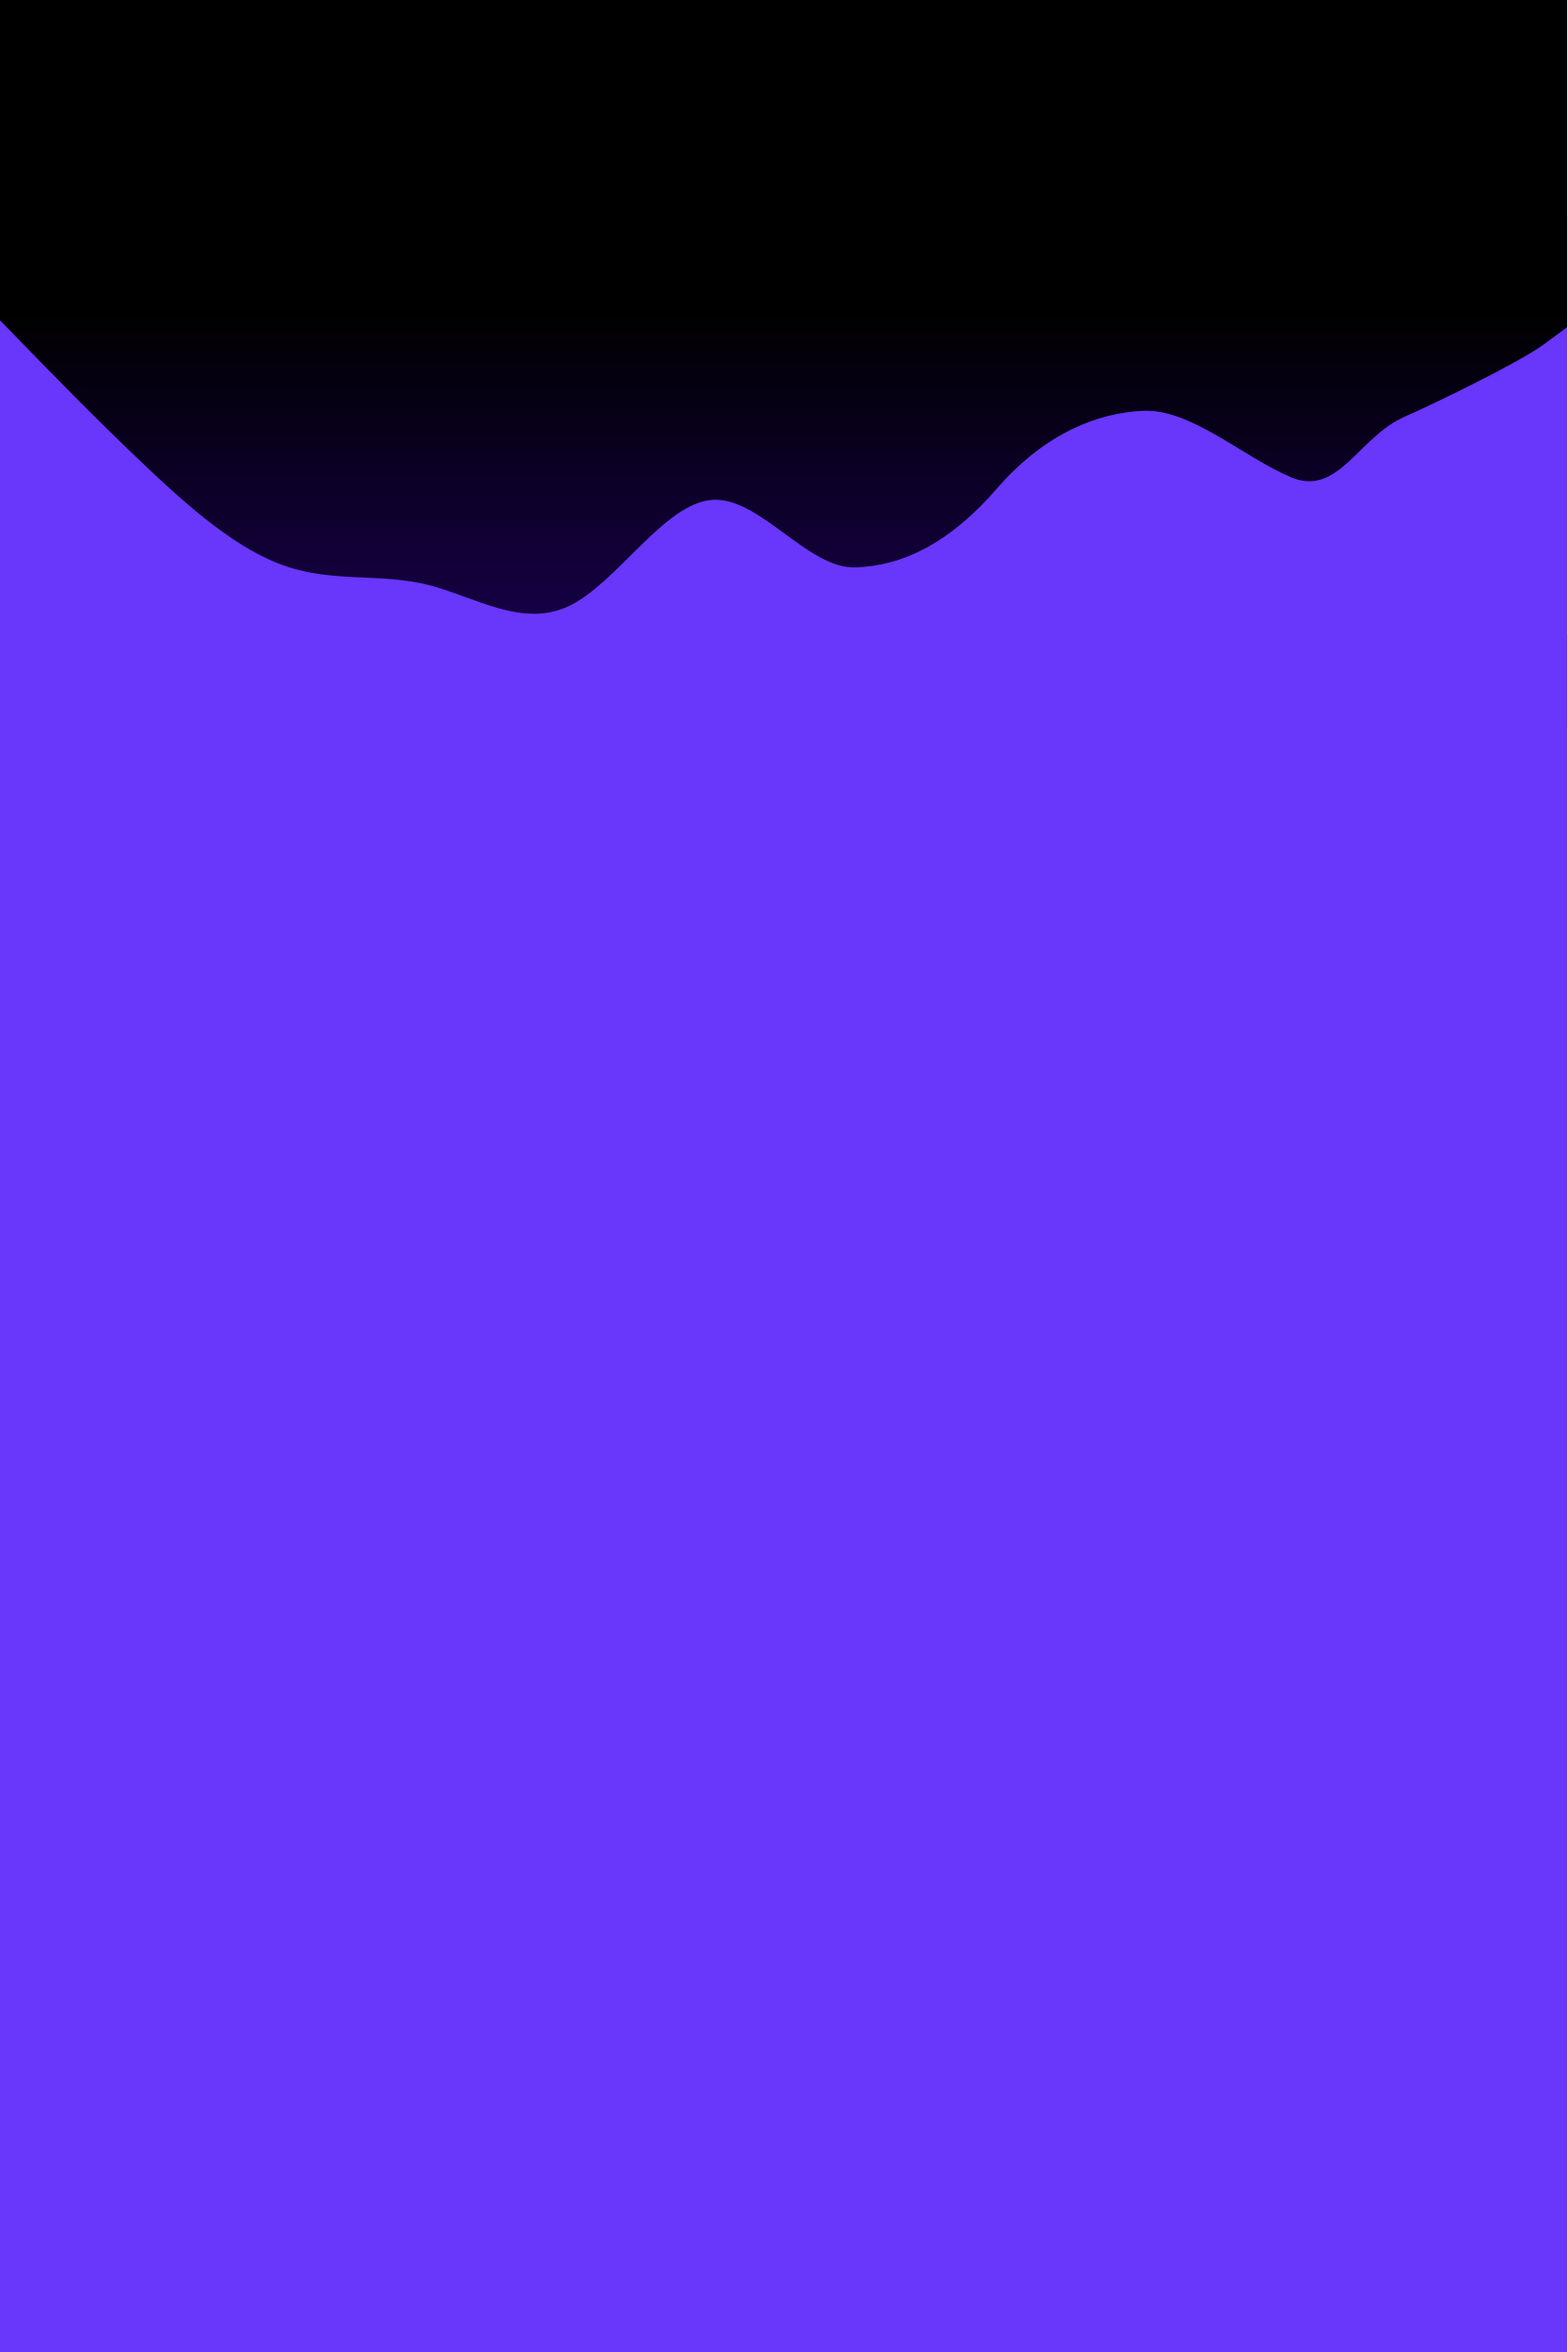
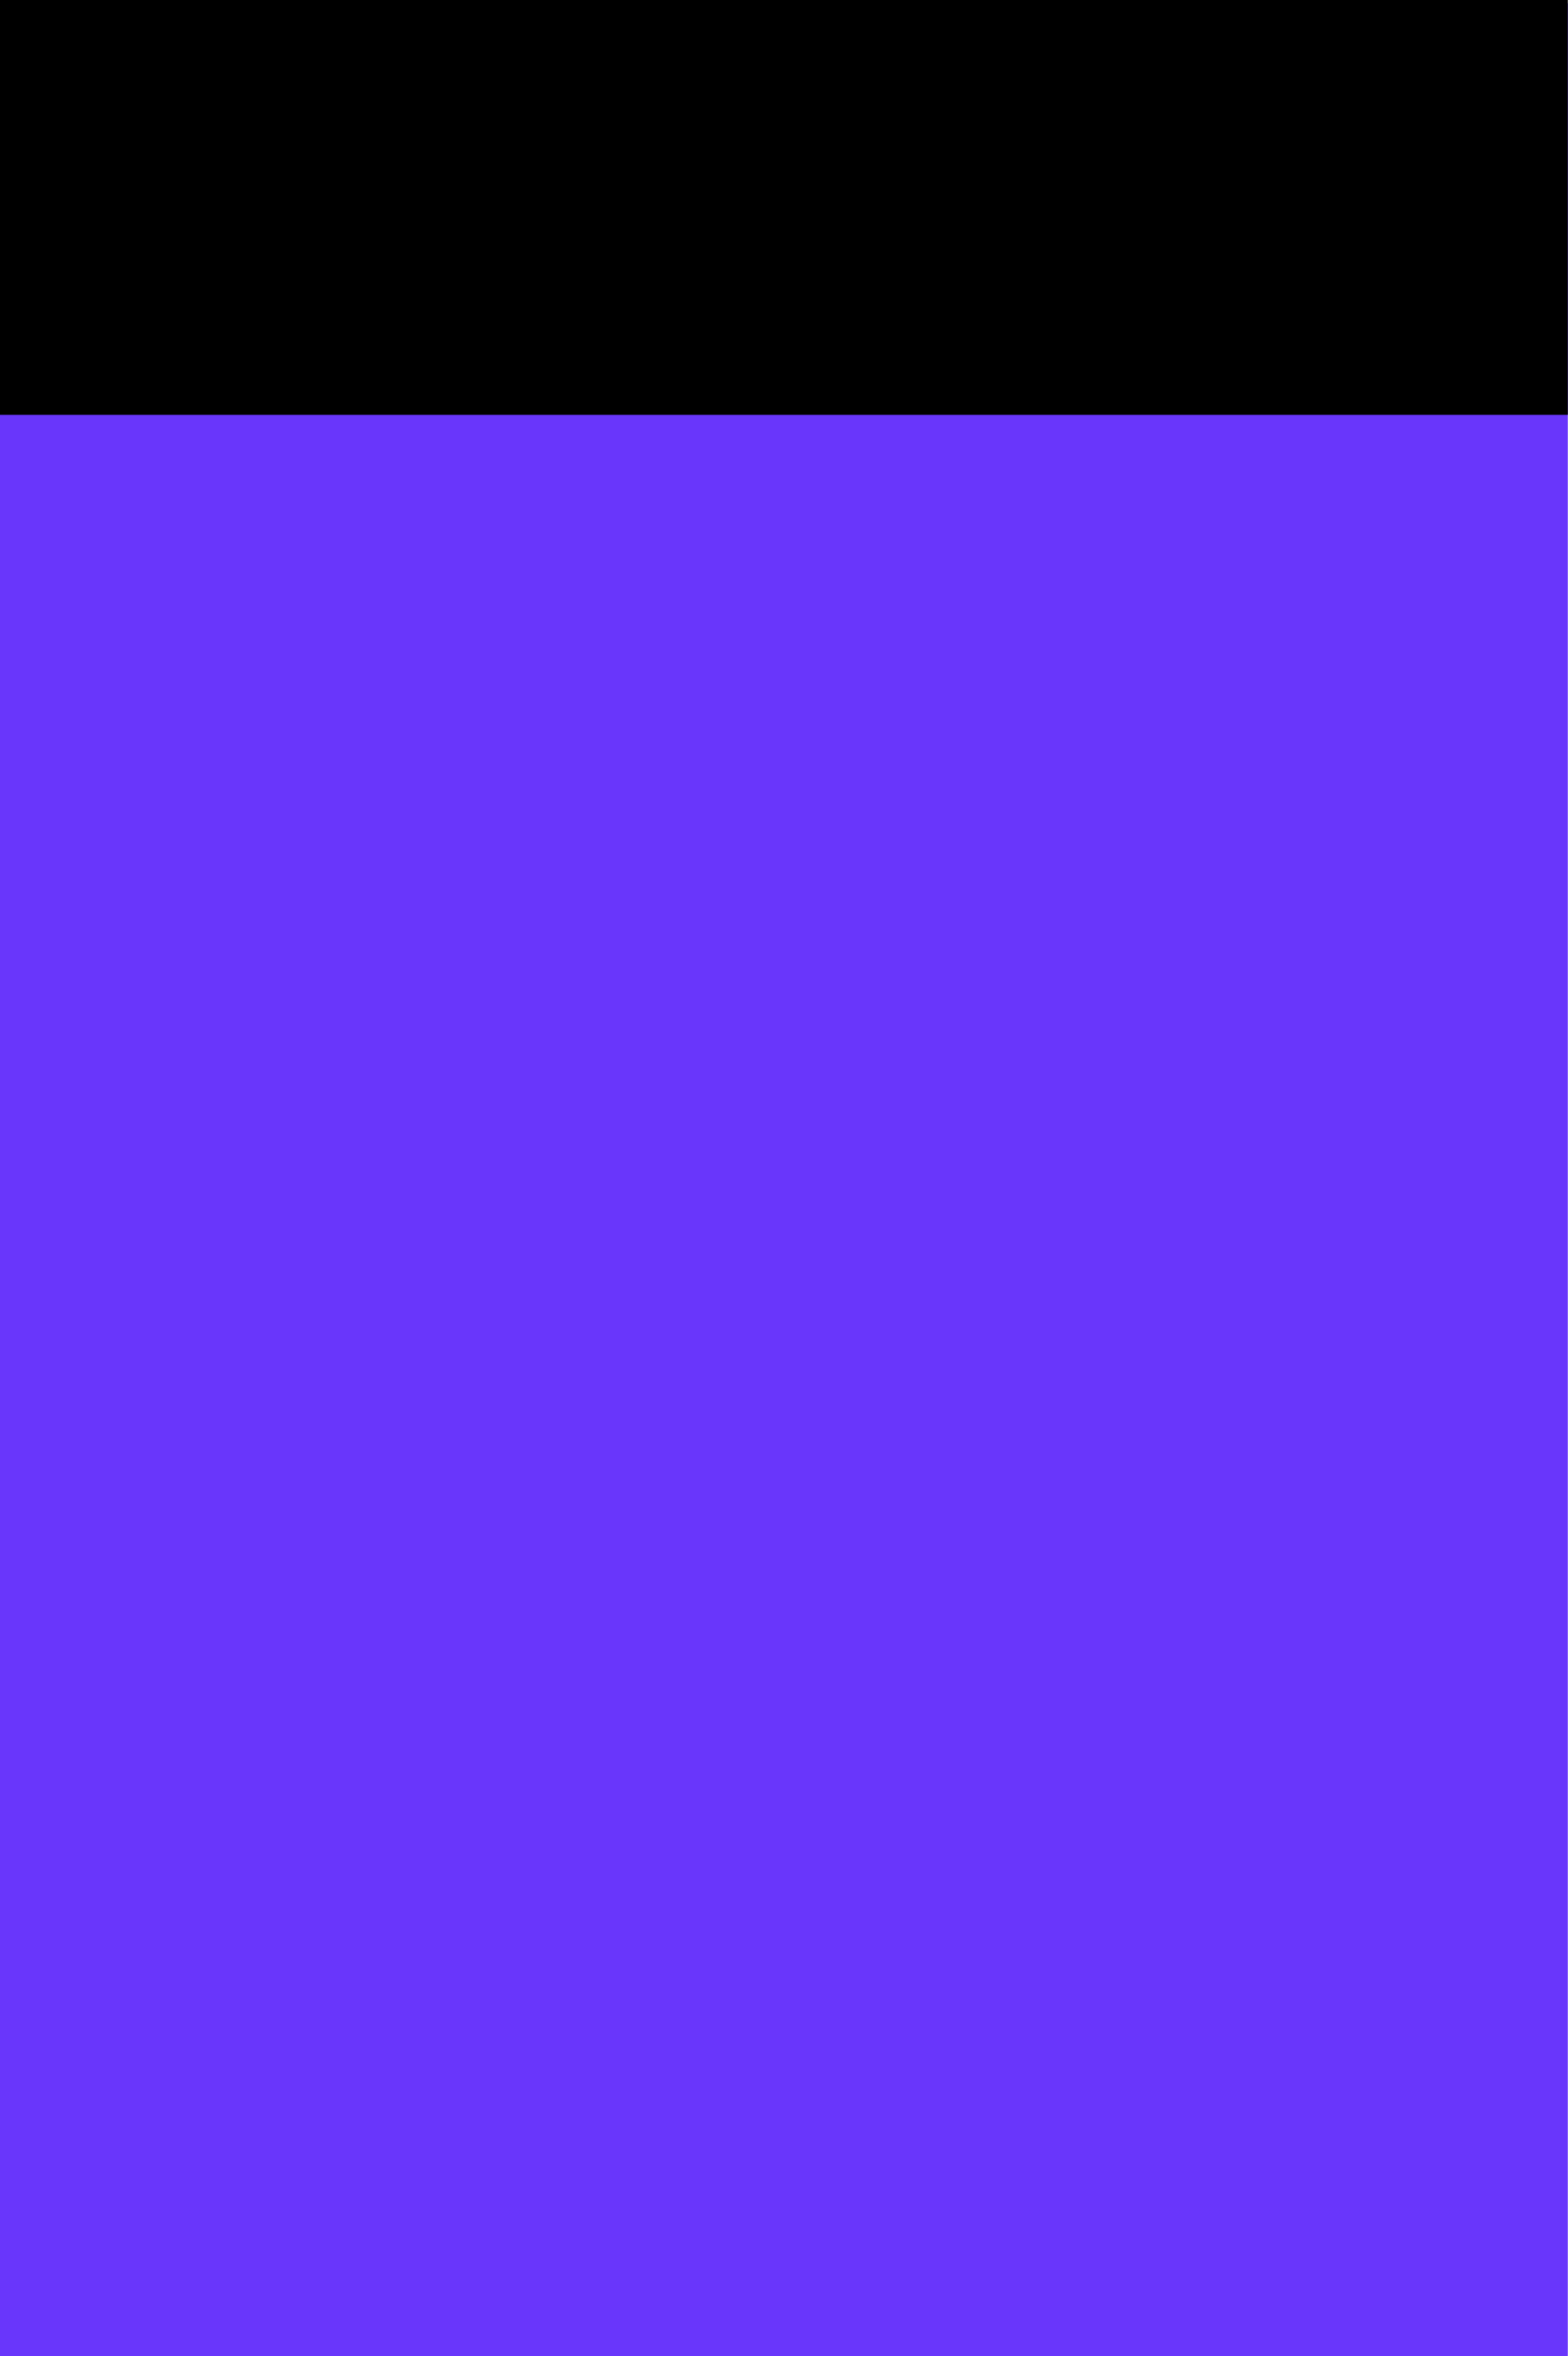
- <svg xmlns="http://www.w3.org/2000/svg" width="1920" height="2881" viewBox="0 0 1920 2881" fill="none">
-   <path d="M1920 892.11L1891 904.319C1862 915.972 1804 940.389 1745.6 963.141C1687.4 986.447 1628.6 1008.64 1570.4 988.112C1512 968.135 1454 904.874 1396 912.643C1338 919.857 1280 997.546 1222 1054.7C1164 1112.42 1106 1149.04 1047.6 1114.08C989.4 1079.12 930.6 971.464 872.4 940.944C814 910.423 756 957.036 698 999.211C640 1041.94 582 1080.78 524 1058.59C466 1036.39 408 953.152 349.6 922.631C291.4 892.11 232.6 914.307 174.4 958.701C116 1003.1 58 1069.69 29 1102.98L6.07967e-05 1136.28L6.07967e-05 265.045H29C58 265.045 116 265.045 174.4 265.045C232.6 265.045 291.4 265.045 349.6 265.045C408 265.045 466 265.045 524 265.045C582 265.045 640 265.045 698 265.045C756 265.045 814 265.045 872.4 265.045C930.6 265.045 989.4 265.045 1047.6 265.045C1106 265.045 1164 265.045 1222 265.045C1280 265.045 1338 265.045 1396 265.045C1454 265.045 1512 265.045 1570.4 265.045C1628.6 265.045 1687.4 265.045 1745.6 265.045C1804 265.045 1862 265.045 1891 265.045H1920L1920 892.11Z" fill="#6936FB" />
-   <path d="M1920 400.806L1891 422.126C1862 443.445 1758.5 494.005 1721 510.406C1664 535.336 1640.16 608.636 1581.96 584.758C1523.56 560.028 1461.05 502.287 1403.05 503.14C1345.05 504.845 1280 531.184 1222 597.701C1164 665.07 1106 693.309 1047.6 695.015C989.4 696.72 930.6 608.031 872.4 612.295C814 616.559 756 713.776 698 741.918C640 770.059 582 730.832 524 716.334C466 701.837 408 713.776 349.6 693.309C291.4 673.695 232.6 622.529 174.4 567.098C116 511.667 58 451.973 29 422.126L0 392.278V0H29C58 0 116 0 174.4 0C232.6 0 291.4 0 349.6 0C408 0 466 0 524 0C582 0 640 0 698 0C756 0 814 0 872.4 0C930.6 0 989.4 0 1047.6 0C1106 0 1164 0 1222 0C1280 0 1338 0 1396 0C1454 0 1512 0 1570.4 0C1628.6 0 1687.4 0 1745.6 0C1804 0 1862 0 1891 0H1920V400.806Z" fill="url(#paint0_linear_388_20)" />
-   <rect y="777" width="1920" height="2104" fill="#6936FB" />
-   <defs>
-     <linearGradient id="paint0_linear_388_20" x1="960" y1="751.832" x2="960" y2="0" gradientUnits="userSpaceOnUse">
-       <stop offset="0.01" stop-color="#140042" />
-       <stop offset="0.495" />
-     </linearGradient>
-   </defs>
+ <svg xmlns="http://www.w3.org/2000/svg" width="1920" height="2885" viewBox="0 0 1920 2885" fill="none">
+   <rect y="4" width="1920" height="2881" fill="#6936FB" />
+   <rect width="1920" height="508" fill="#000000" />
</svg>
